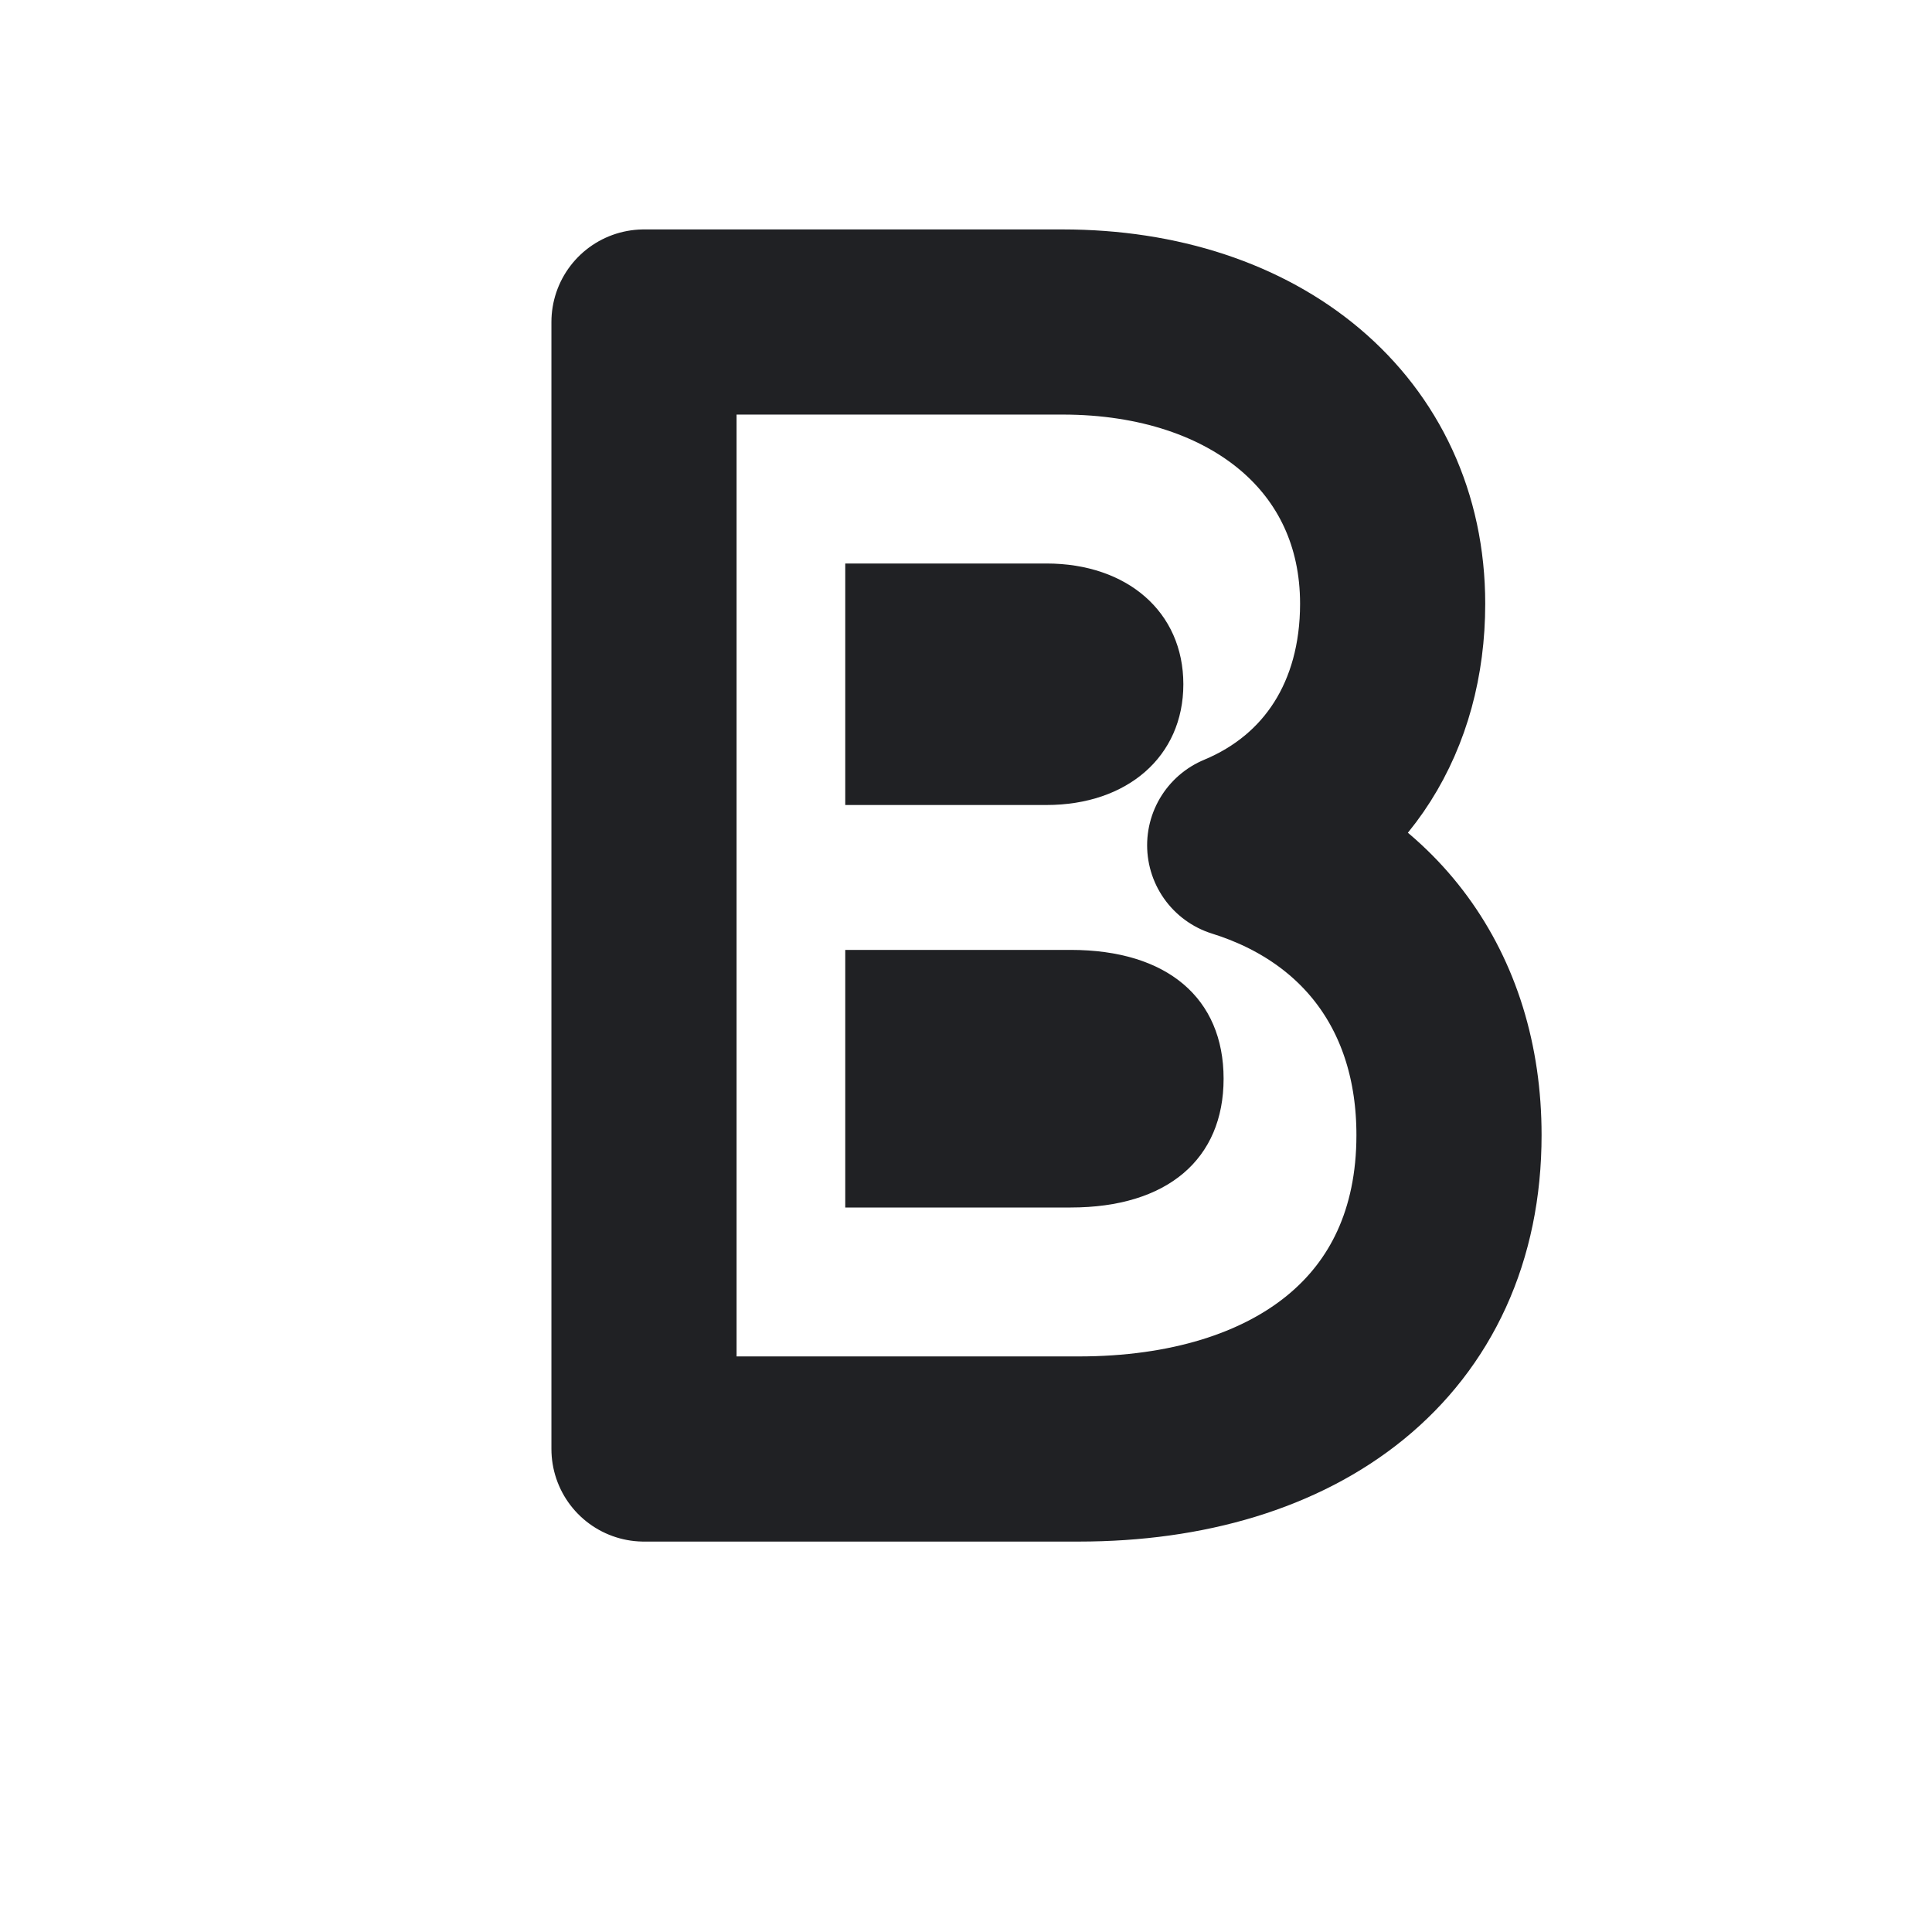
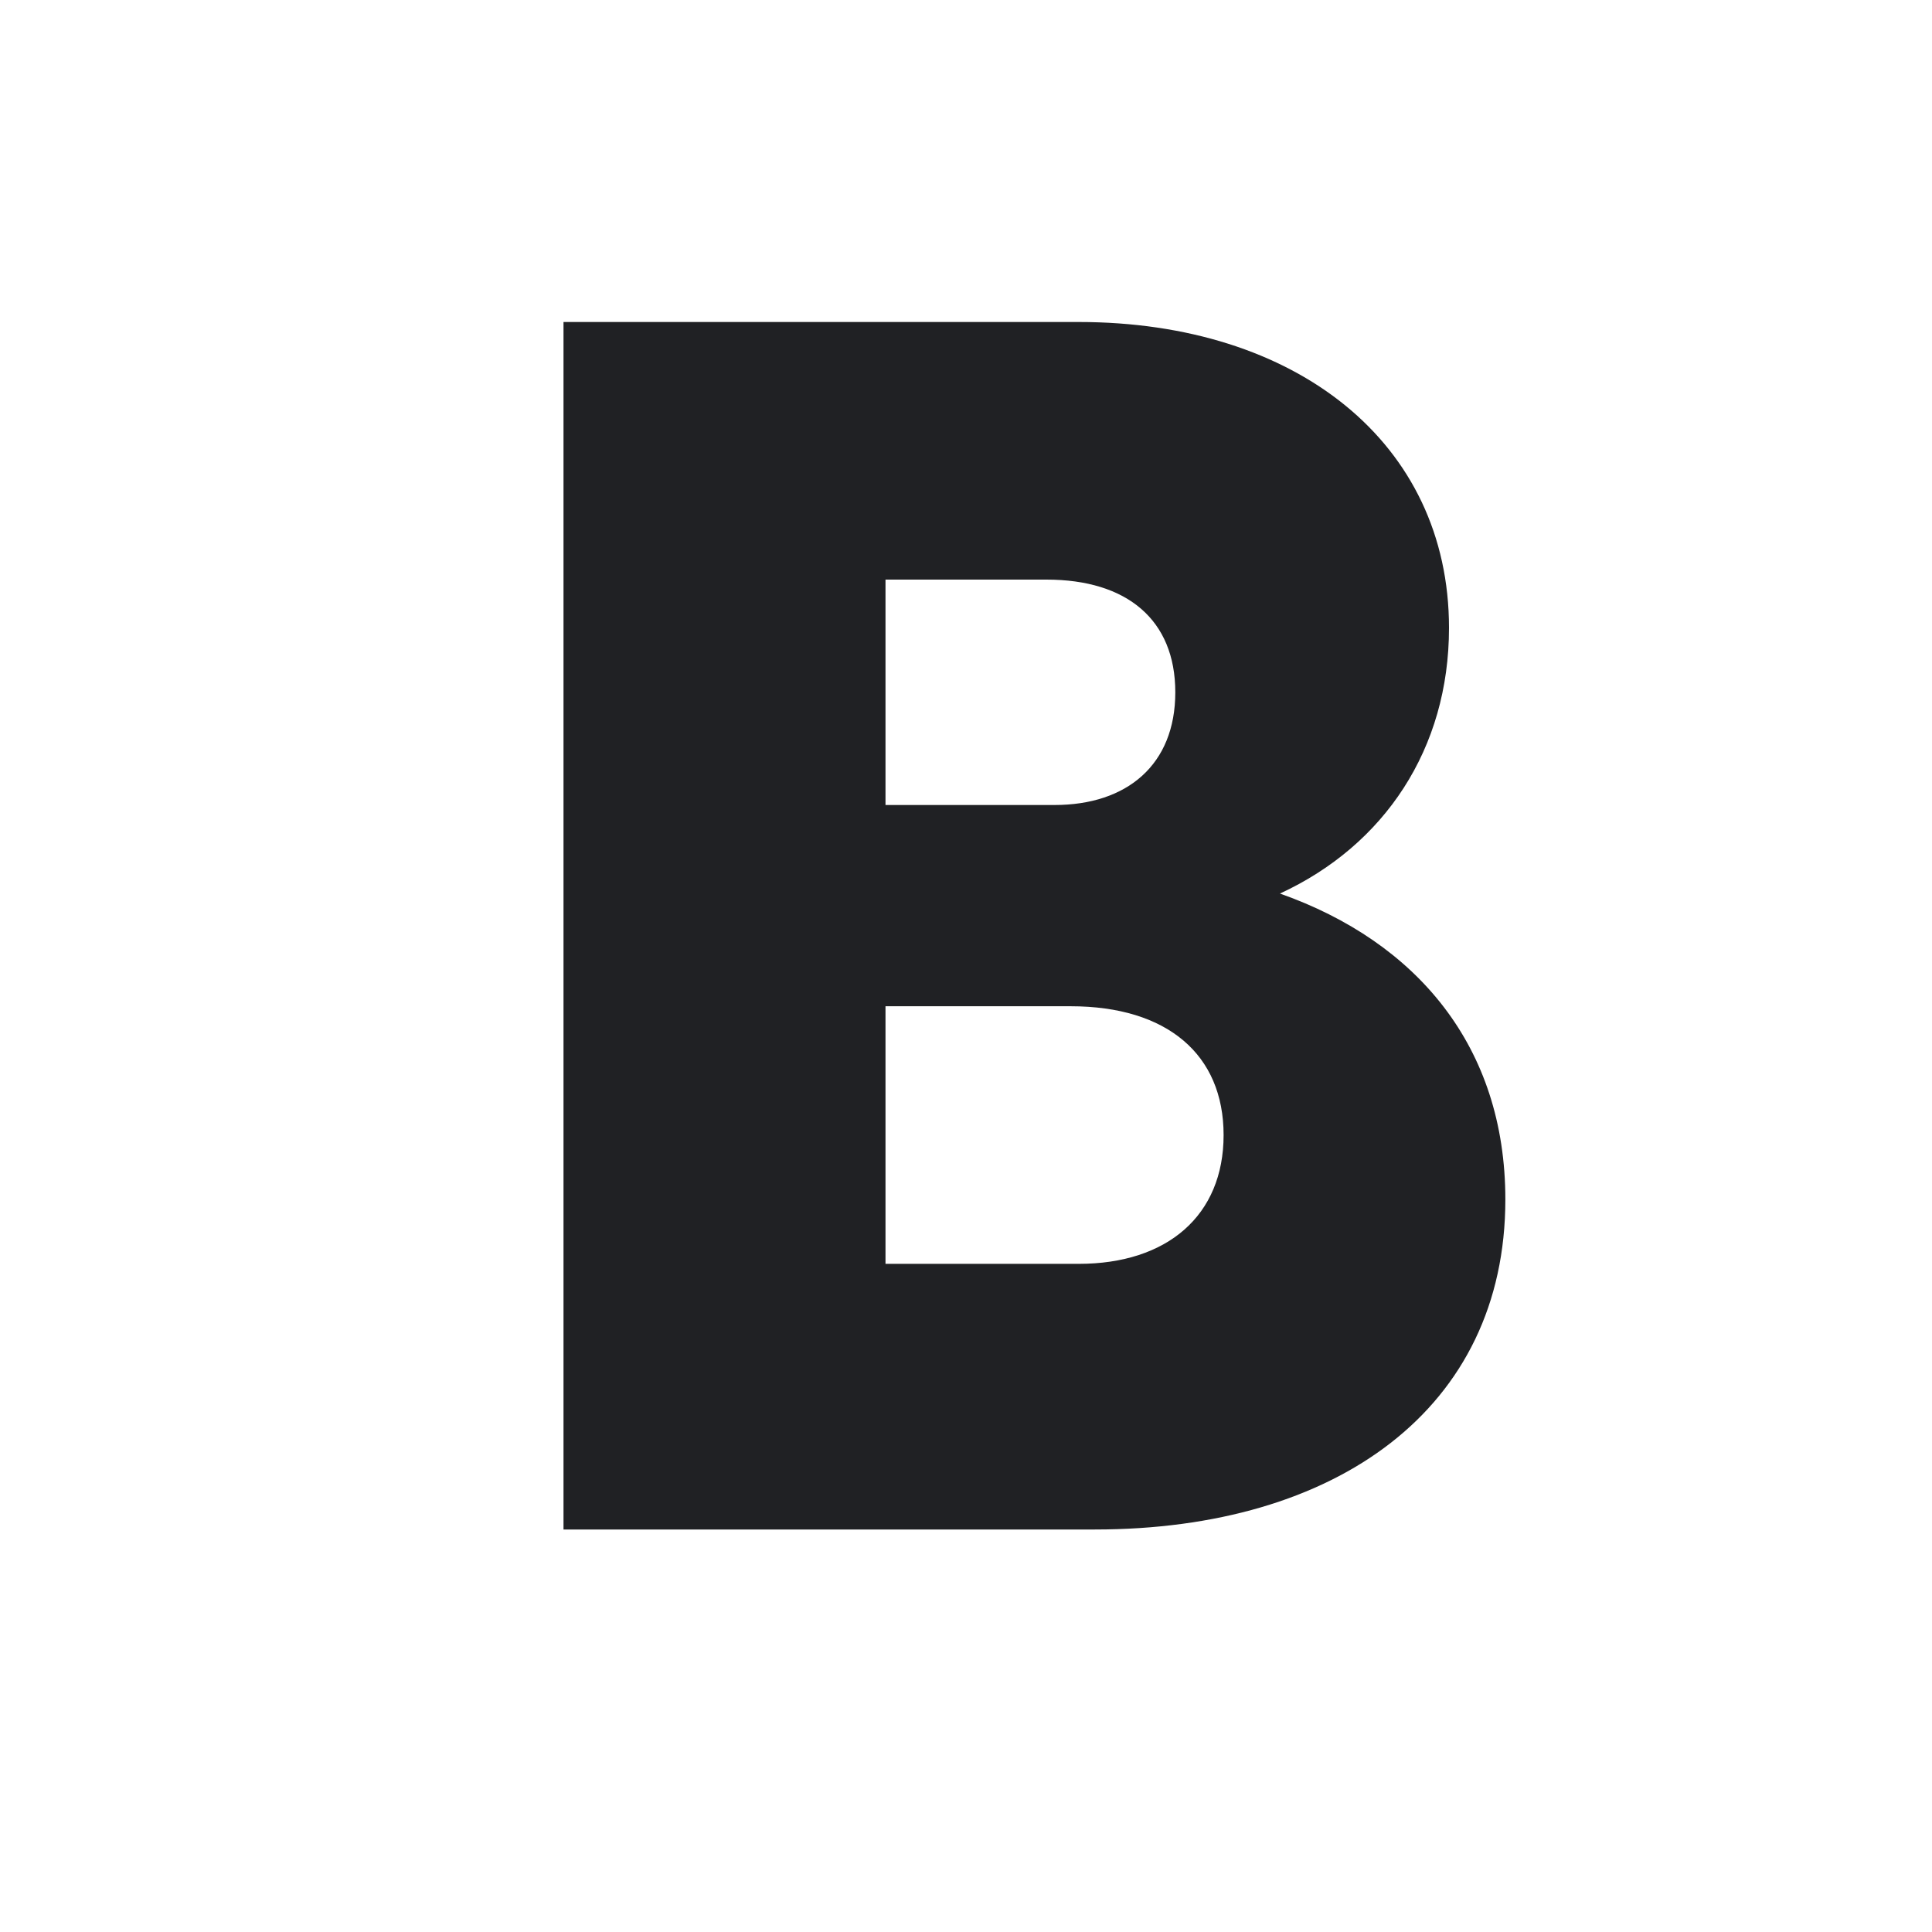
<svg xmlns="http://www.w3.org/2000/svg" viewBox="0 0 24 24">
-   <path d="M8 4h5.2c2.4 0 4.1 1.4 4.1 3.5 0 1.4-.7 2.5-1.9 3 1.6.5 2.6 1.8 2.6 3.6 0 2.5-1.9 3.9-4.6 3.9H8V4z" fill="none" stroke="#202124" stroke-width="2.3" stroke-linejoin="round" />
-   <path d="M10.5 10h2.5c1 0 1.7-.6 1.7-1.5S14 7 13 7h-2.5v3zm0 5h2.8c1.2 0 1.9-.6 1.9-1.6s-.7-1.6-1.9-1.6h-2.8V15z" fill="#202124" />
+   <path fill="#202124" d="M7 4h6.4c2.7 0 4.6 1.5 4.6 3.8 0 1.5-.8 2.7-2.1 3.3 1.7.6 2.8 1.9 2.8 3.8 0 2.6-2.1 4.1-5.1 4.1H7V4zm4 6h2.1c.9 0 1.5-.5 1.5-1.4s-.6-1.4-1.6-1.4h-2v2.8zm0 5.7h2.4c1.1 0 1.8-.6 1.8-1.6s-.7-1.6-1.9-1.6H11v3.2z" />
</svg>
